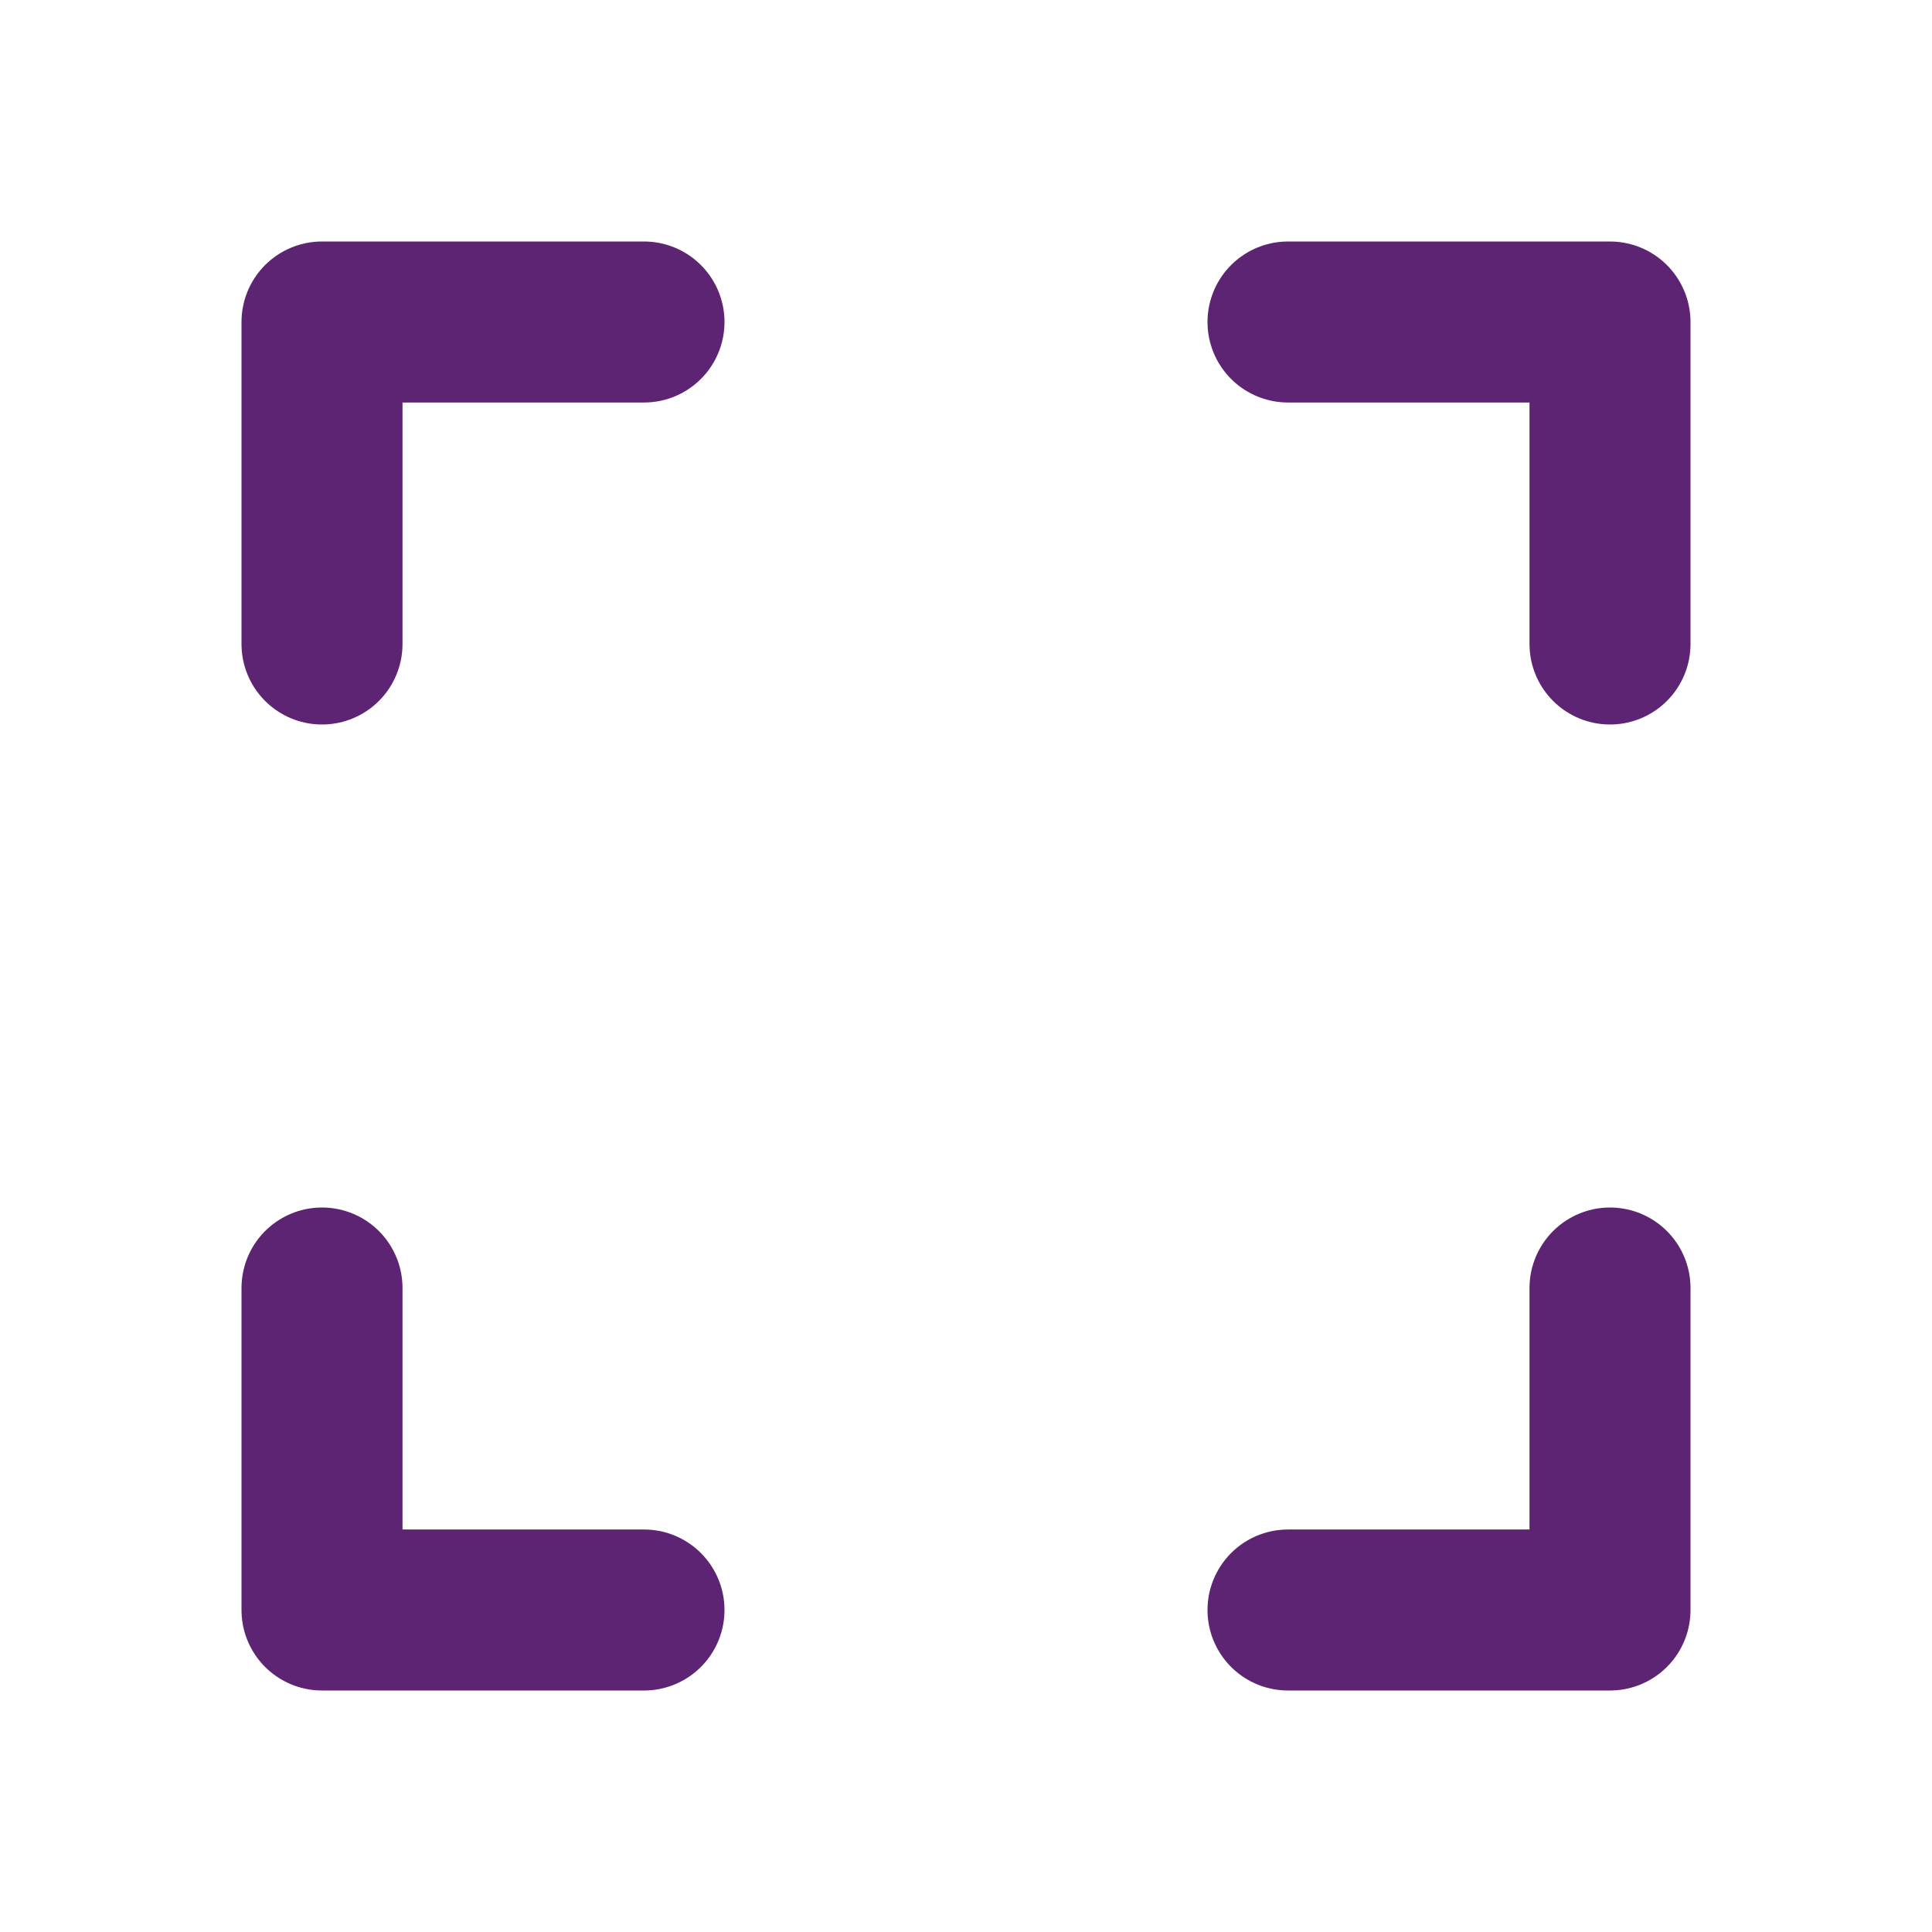
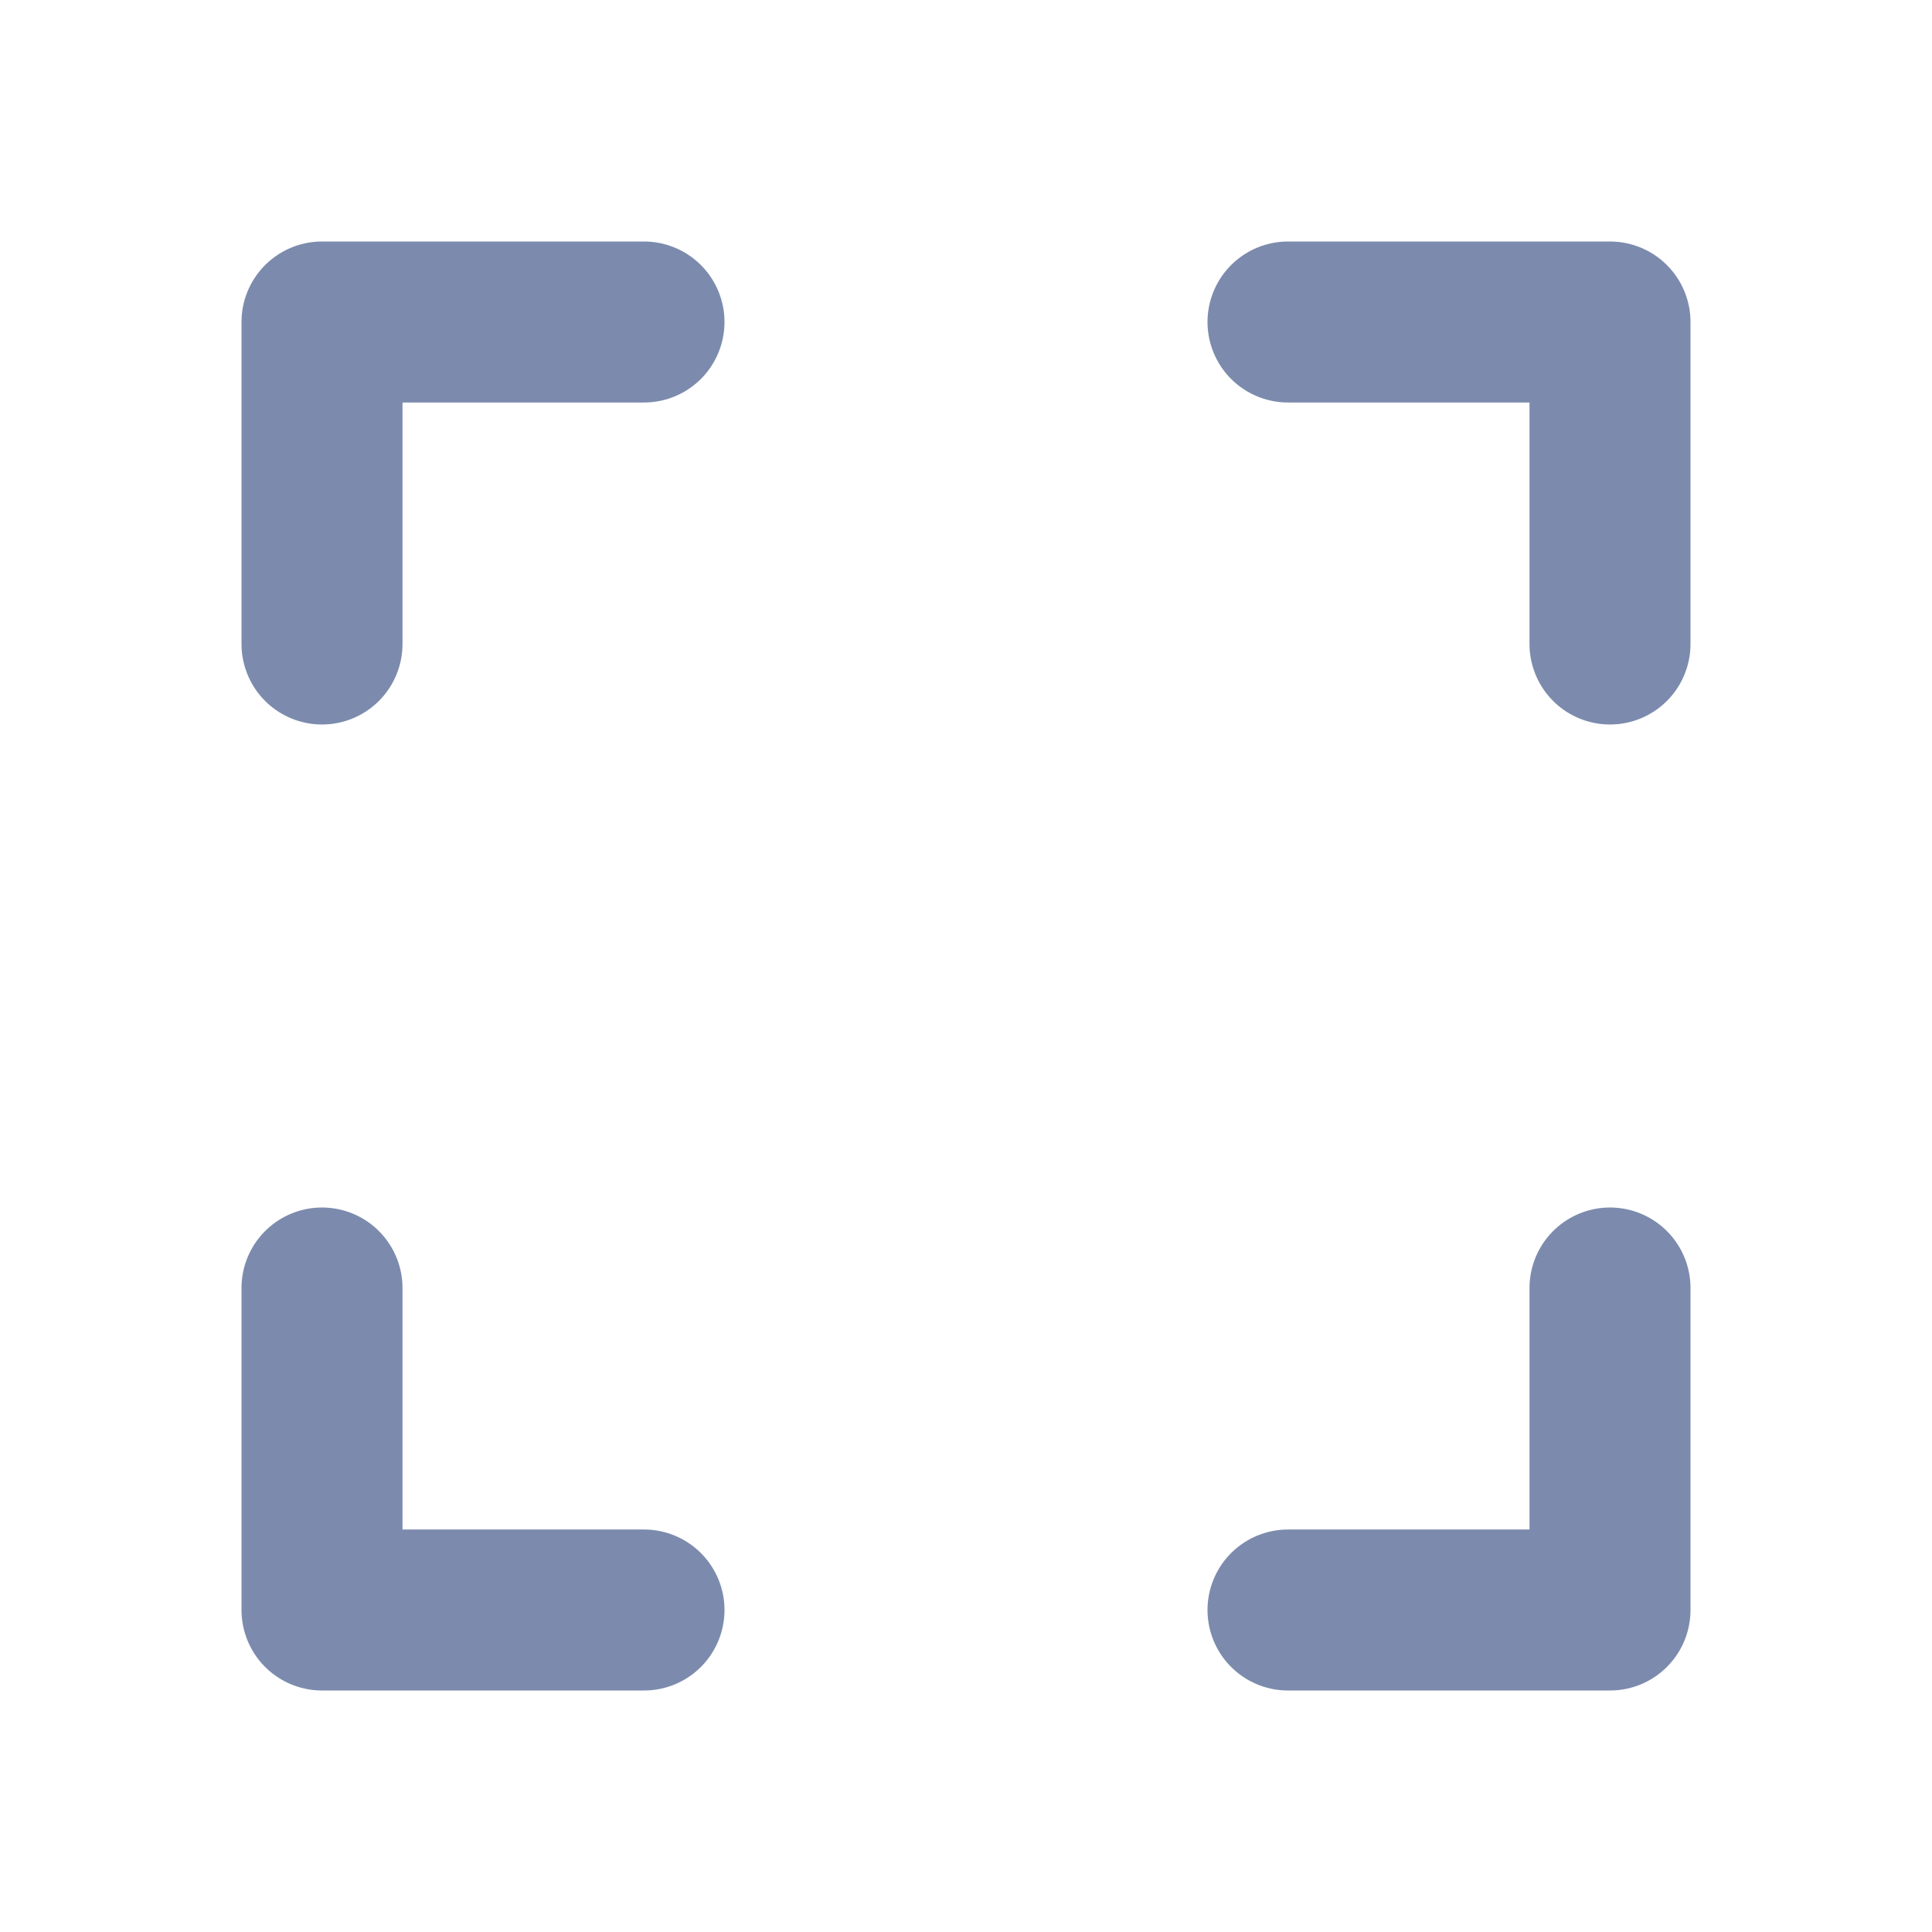
<svg xmlns="http://www.w3.org/2000/svg" width="24" height="24" viewBox="0 0 24 24">
  <g fill="none">
    <path d="M0 0h24v24H0z" />
-     <path stroke="#5C2472" stroke-linecap="round" stroke-linejoin="round" stroke-width="2" d="M4 8V4h4M16 4h4v4M20 16v4h-4M8 20H4v-4" />
+     <path stroke="#7C8BAD" stroke-linecap="round" stroke-linejoin="round" stroke-width="2" d="M4 8V4h4M16 4h4v4M20 16v4h-4M8 20H4v-4" />
  </g>
</svg>
